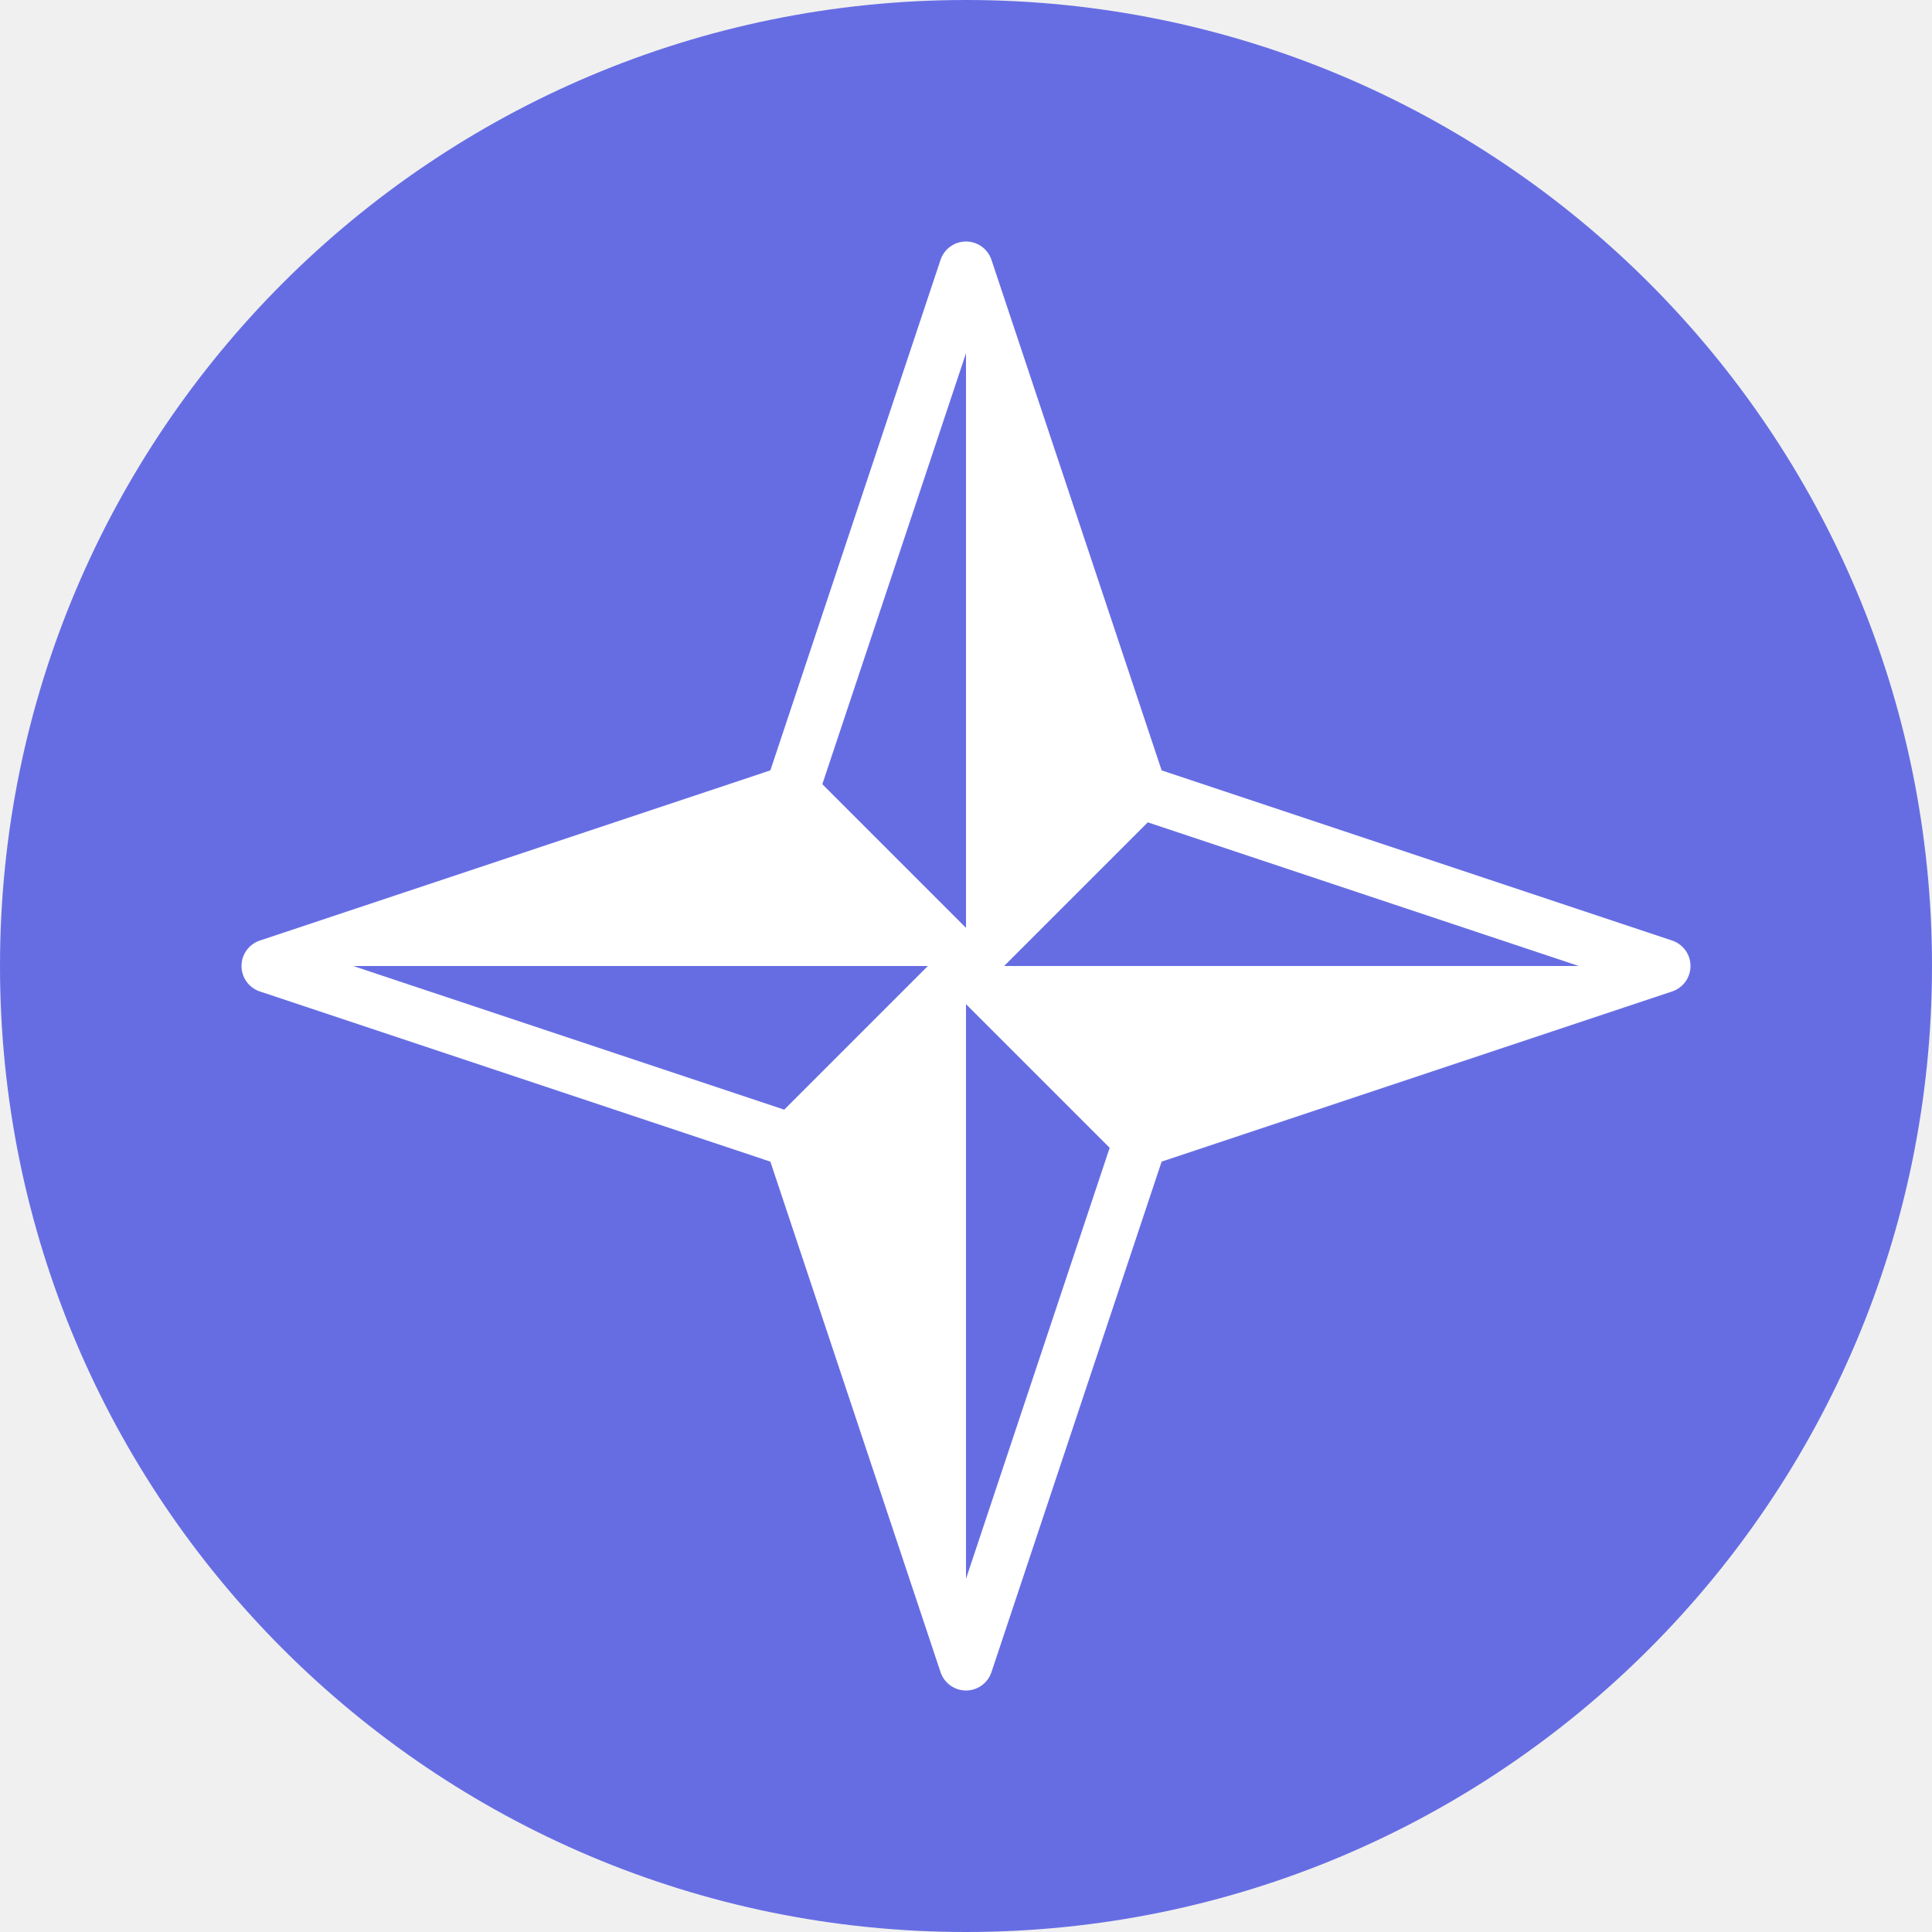
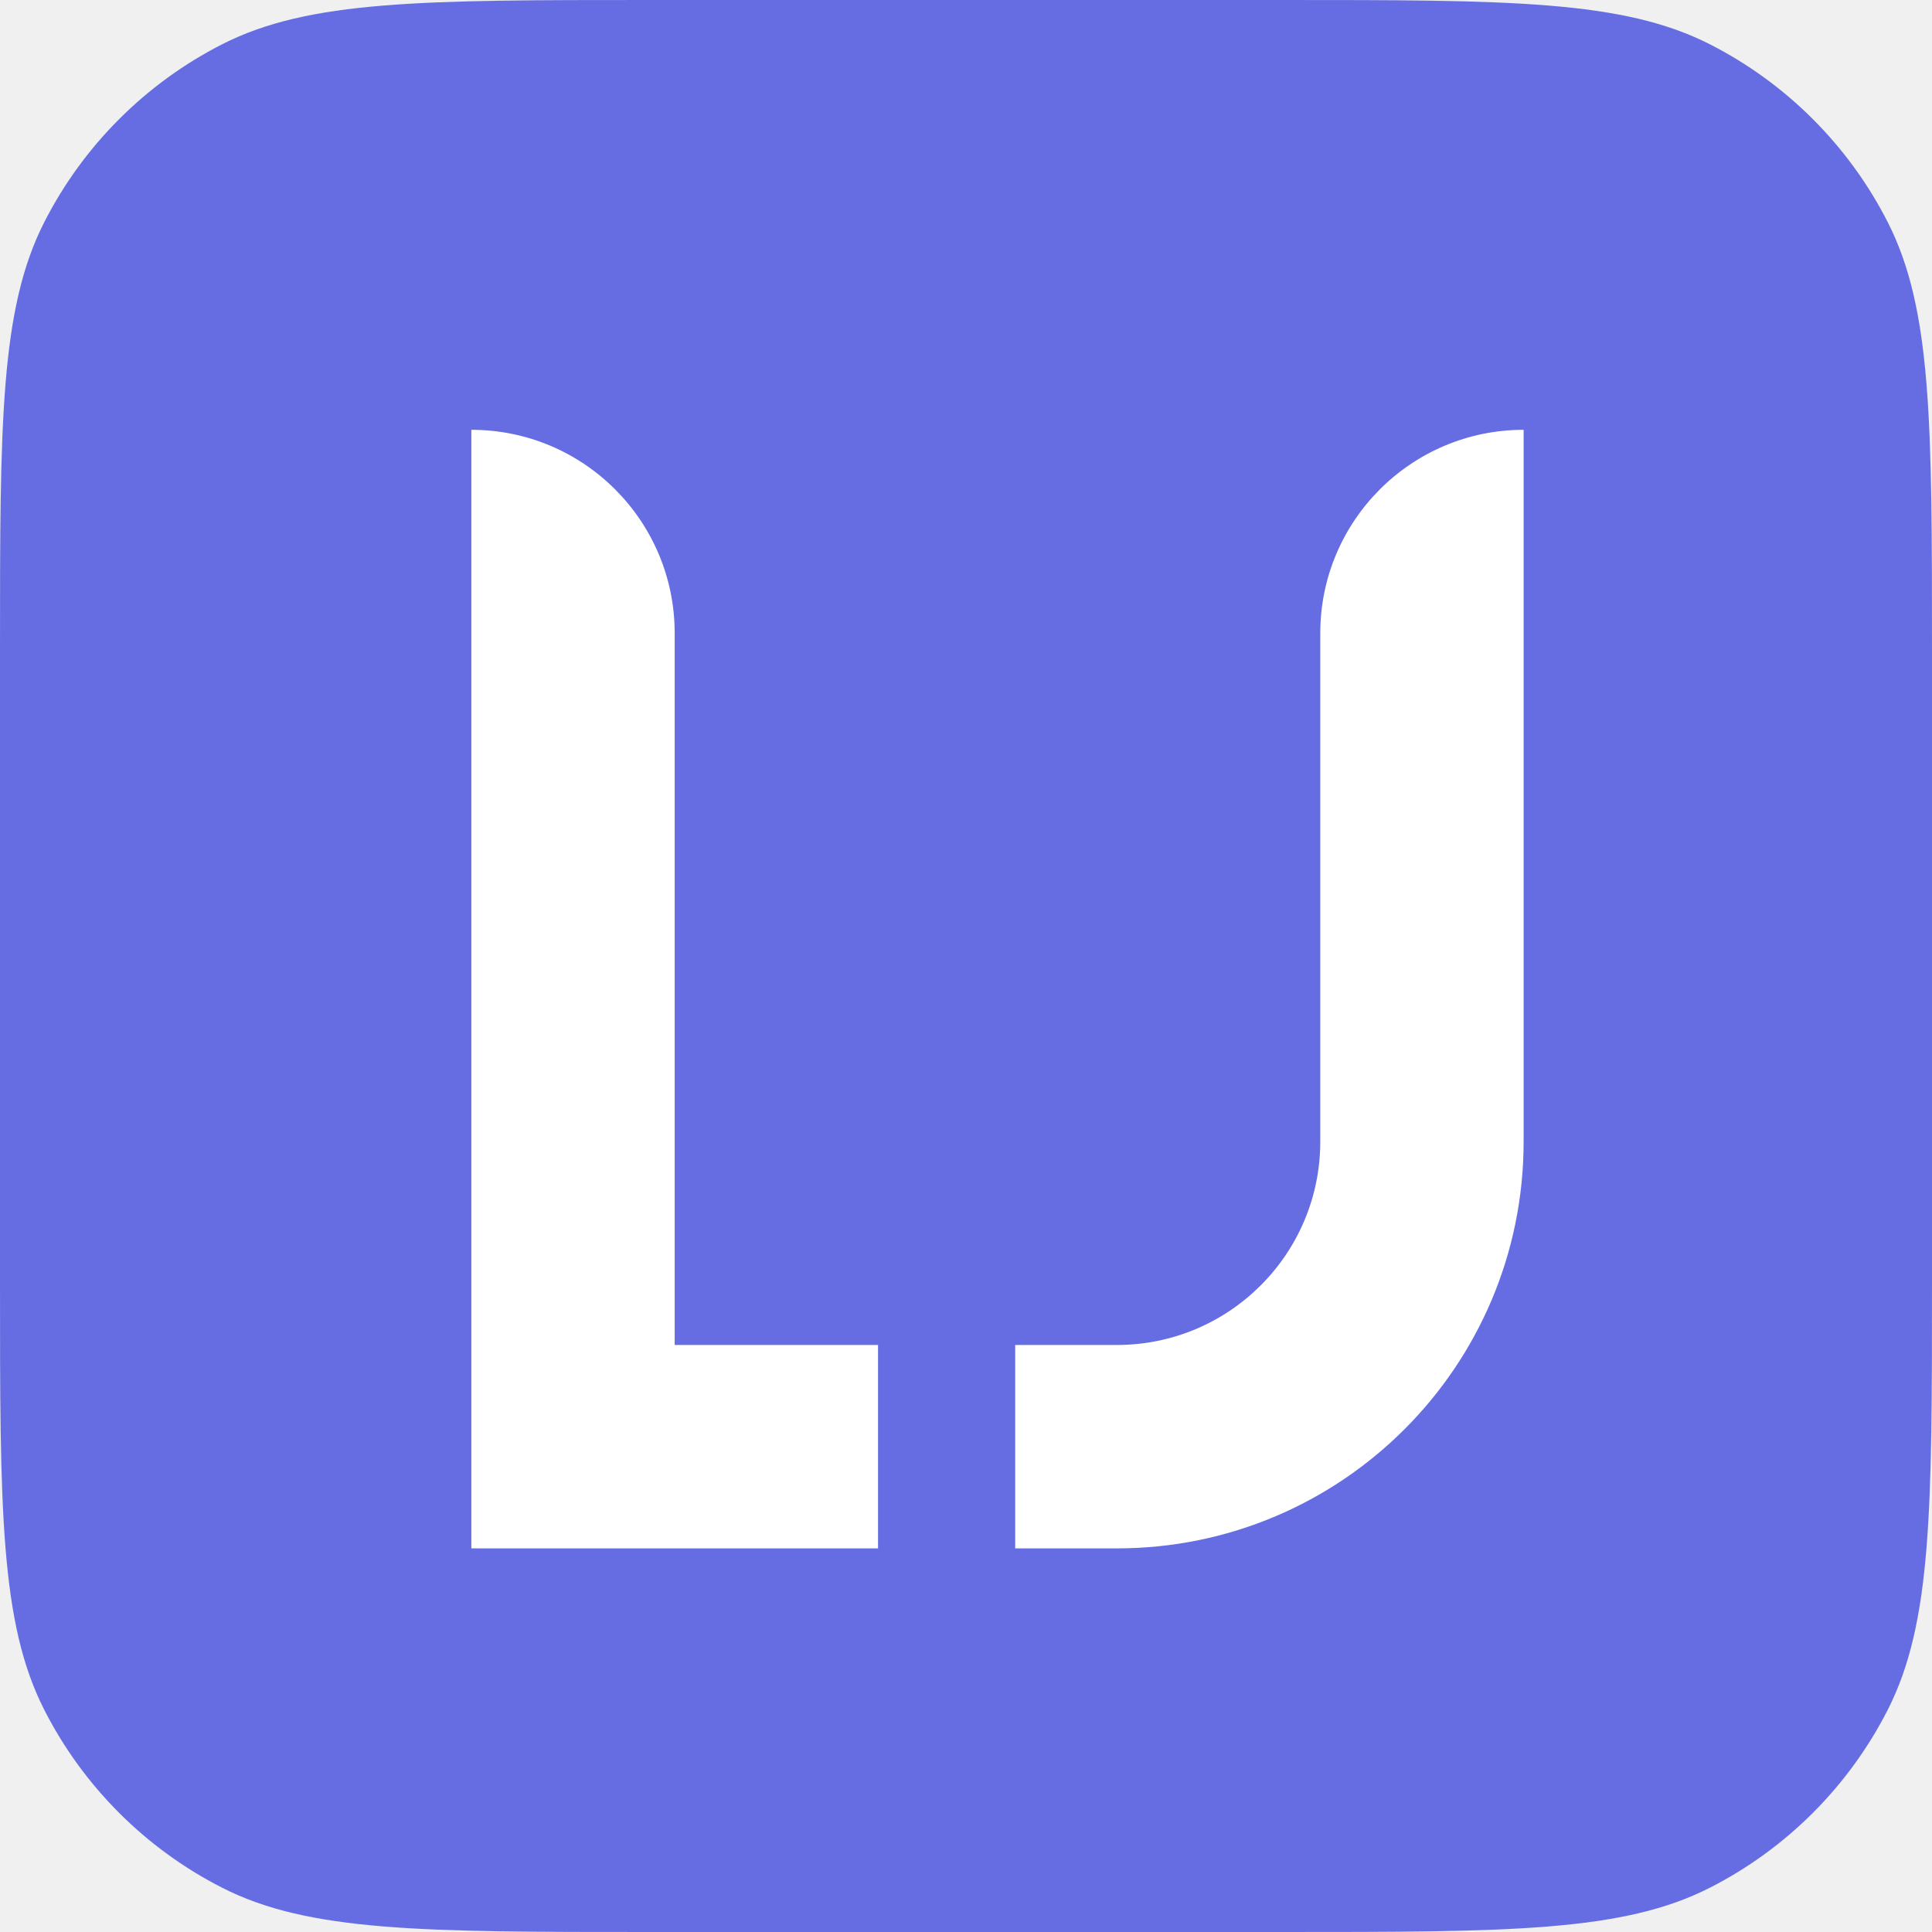
- <svg xmlns="http://www.w3.org/2000/svg" width="36" height="36" viewBox="0 0 36 36" fill="none">
-   <circle cx="18" cy="18" r="18" fill="#666DE3" />
-   <path d="M18 18V5L21.25 14.75L18 18Z" fill="white" />
-   <path d="M14.75 14.75L18 18L21.25 14.75L18 5L14.75 14.75Z" stroke="white" stroke-linejoin="round" />
-   <path d="M18 18L5 18L14.75 14.75L18 18Z" fill="white" />
-   <path d="M14.75 21.25L18 18L14.75 14.75L5 18L14.75 21.25Z" stroke="white" stroke-linejoin="round" />
-   <path d="M18 18L18 31L14.75 21.25L18 18Z" fill="white" />
-   <path d="M21.25 21.25L18 18L14.75 21.25L18 31L21.25 21.25Z" stroke="white" stroke-linejoin="round" />
-   <path d="M18 18L31 18L21.25 21.25L18 18Z" fill="white" />
-   <path d="M21.25 14.75L18 18L21.25 21.25L31 18L21.25 14.75Z" stroke="white" stroke-linejoin="round" />
+ <svg xmlns="http://www.w3.org/2000/svg" width="32" height="32" viewBox="0 0 32 32" fill="none">
+   <path d="M0 10.779C0 7.006 0 5.119 0.734 3.678C1.38 2.411 2.411 1.38 3.678 0.734C5.119 0 7.006 0 10.779 0H21.221C24.994 0 26.881 0 28.322 0.734C29.589 1.38 30.62 2.411 31.266 3.678C32 5.119 32 7.006 32 10.779V21.221C32 24.994 32 26.881 31.266 28.322C30.62 29.589 29.589 30.62 28.322 31.266C26.881 32 24.994 32 21.221 32H10.779C7.006 32 5.119 32 3.678 31.266C2.411 30.62 1.38 29.589 0.734 28.322C0 26.881 0 24.994 0 21.221V10.779Z" fill="#666DE3" />
+   <path d="M16.815 25.646H18.499C22.22 25.646 25.236 22.63 25.236 18.909V7.119C23.376 7.119 21.868 8.628 21.868 10.488V18.909C21.868 20.769 20.359 22.277 18.499 22.277H16.815V25.646Z" fill="white" />
+   <path d="M7.807 7.119V25.646H14.543V22.277H11.175V10.488C11.175 8.628 9.667 7.119 7.807 7.119Z" fill="white" />
</svg>
